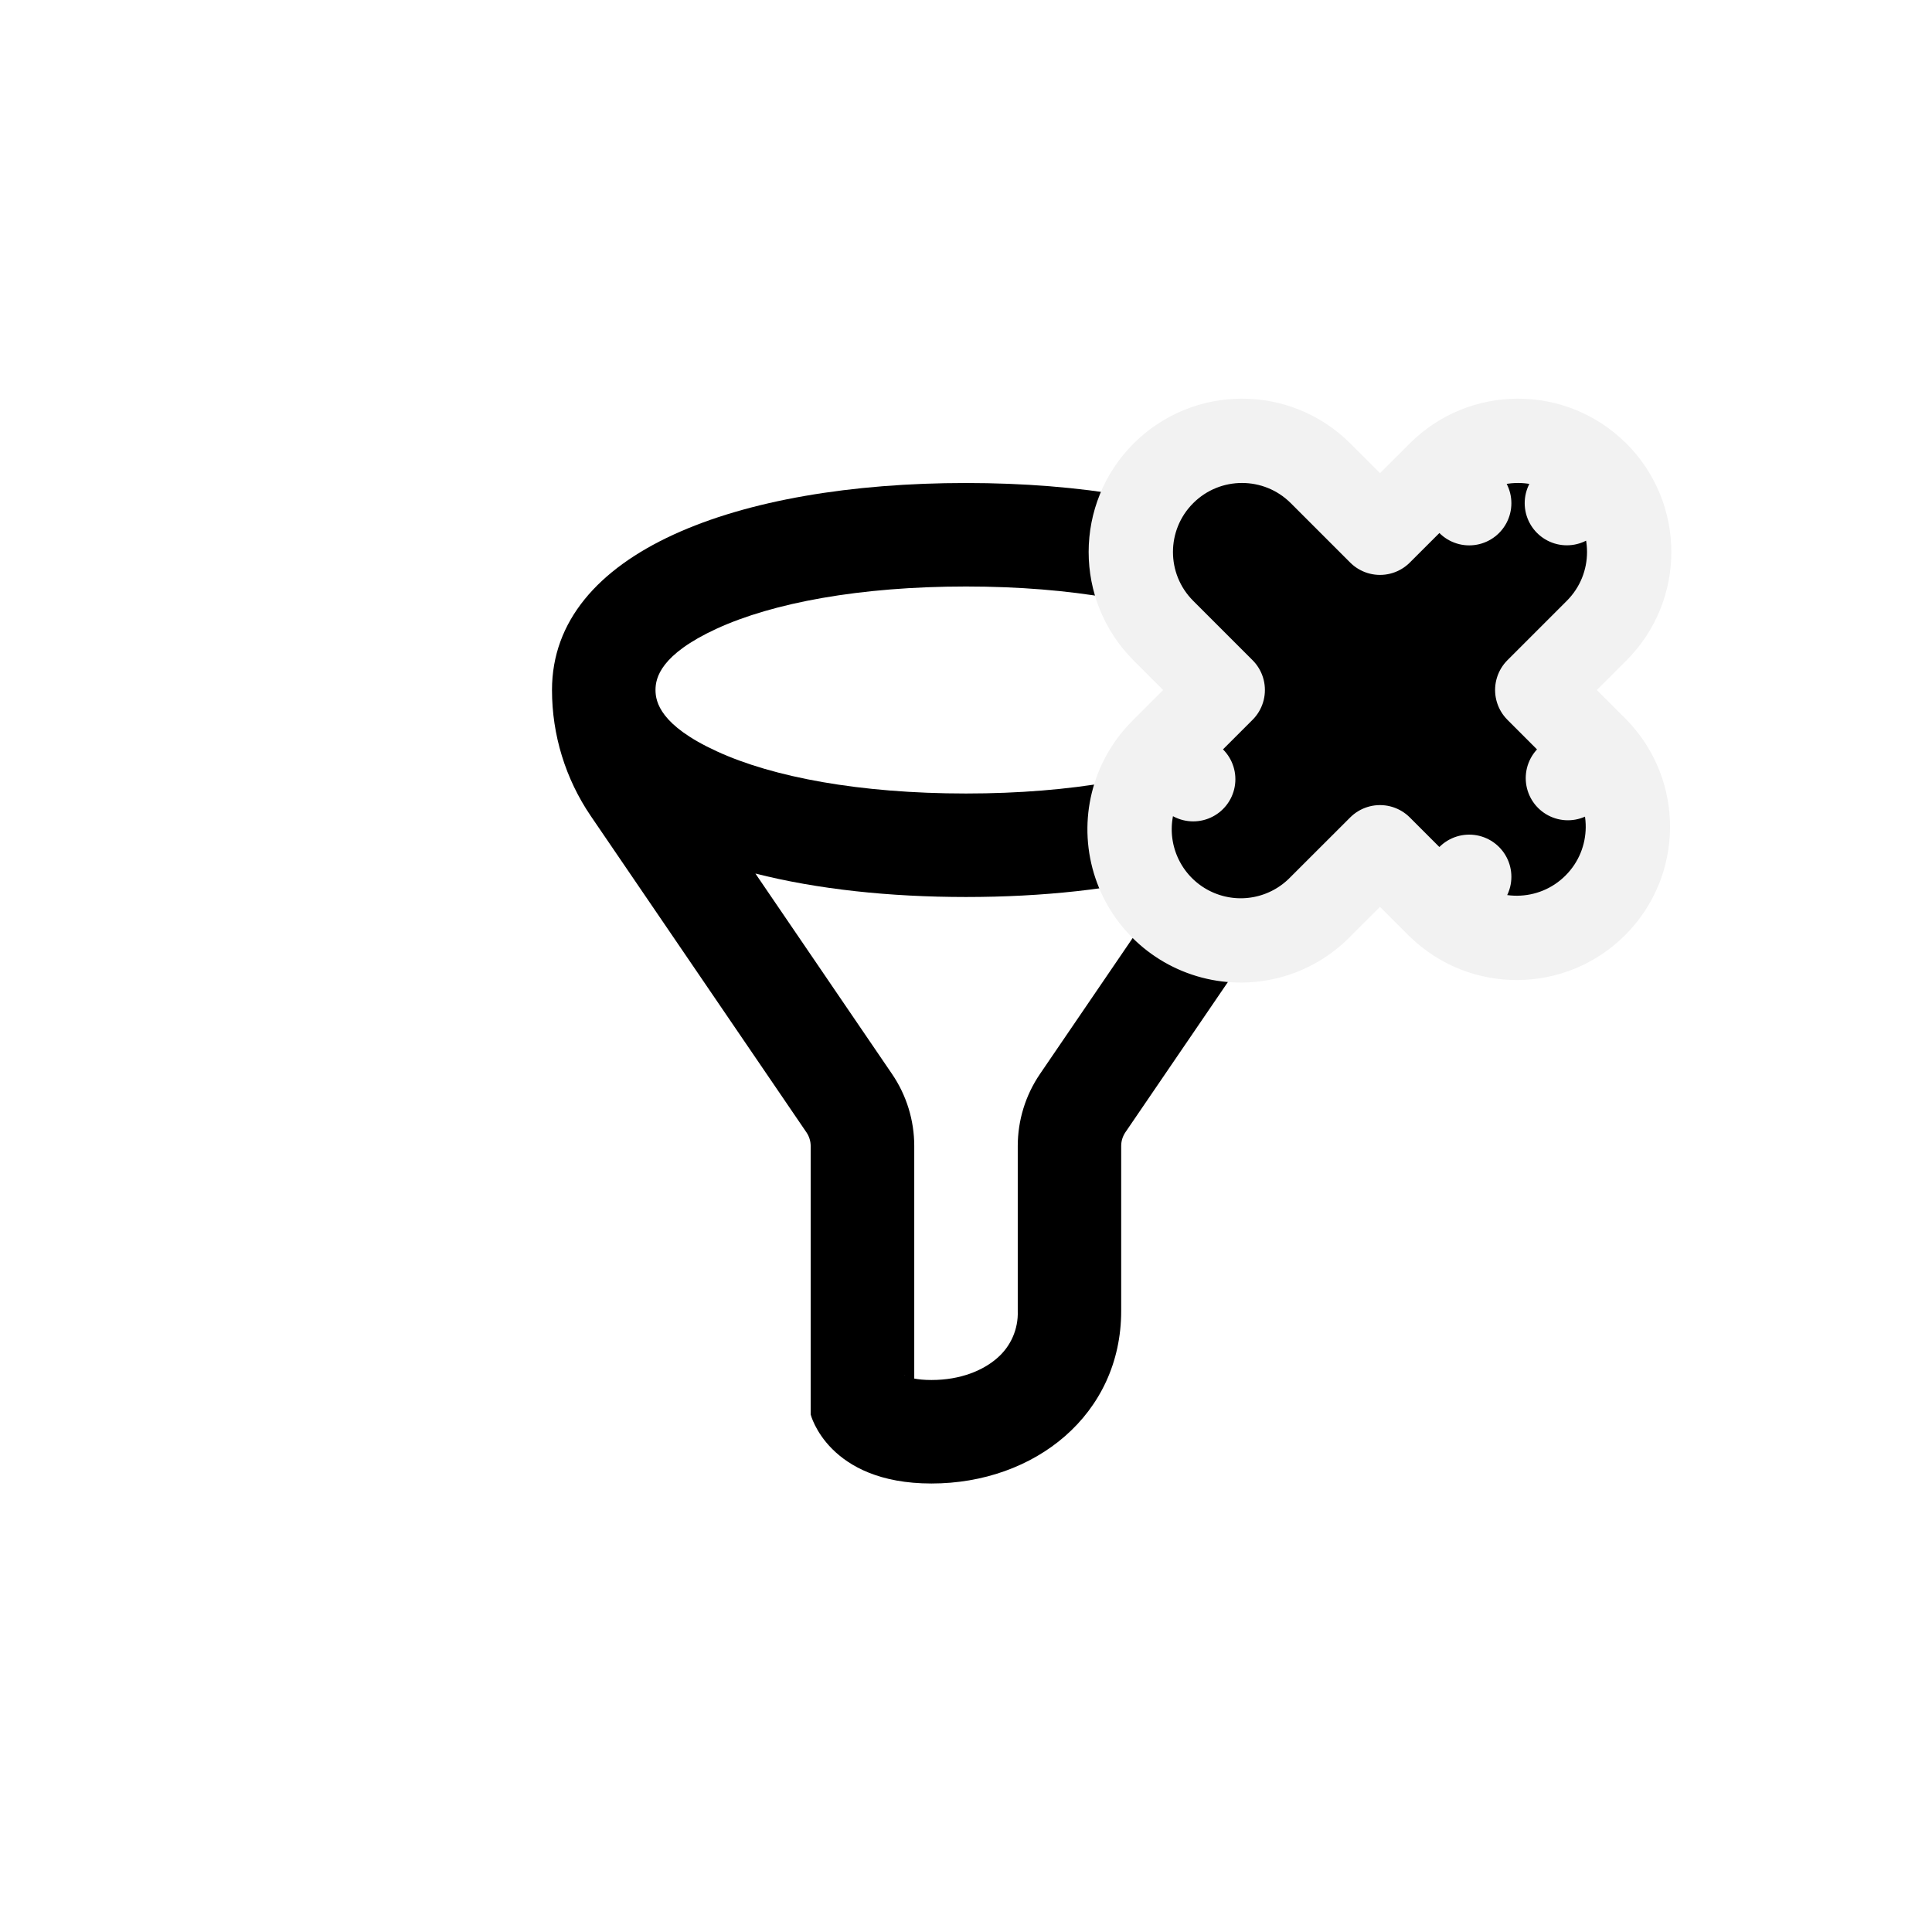
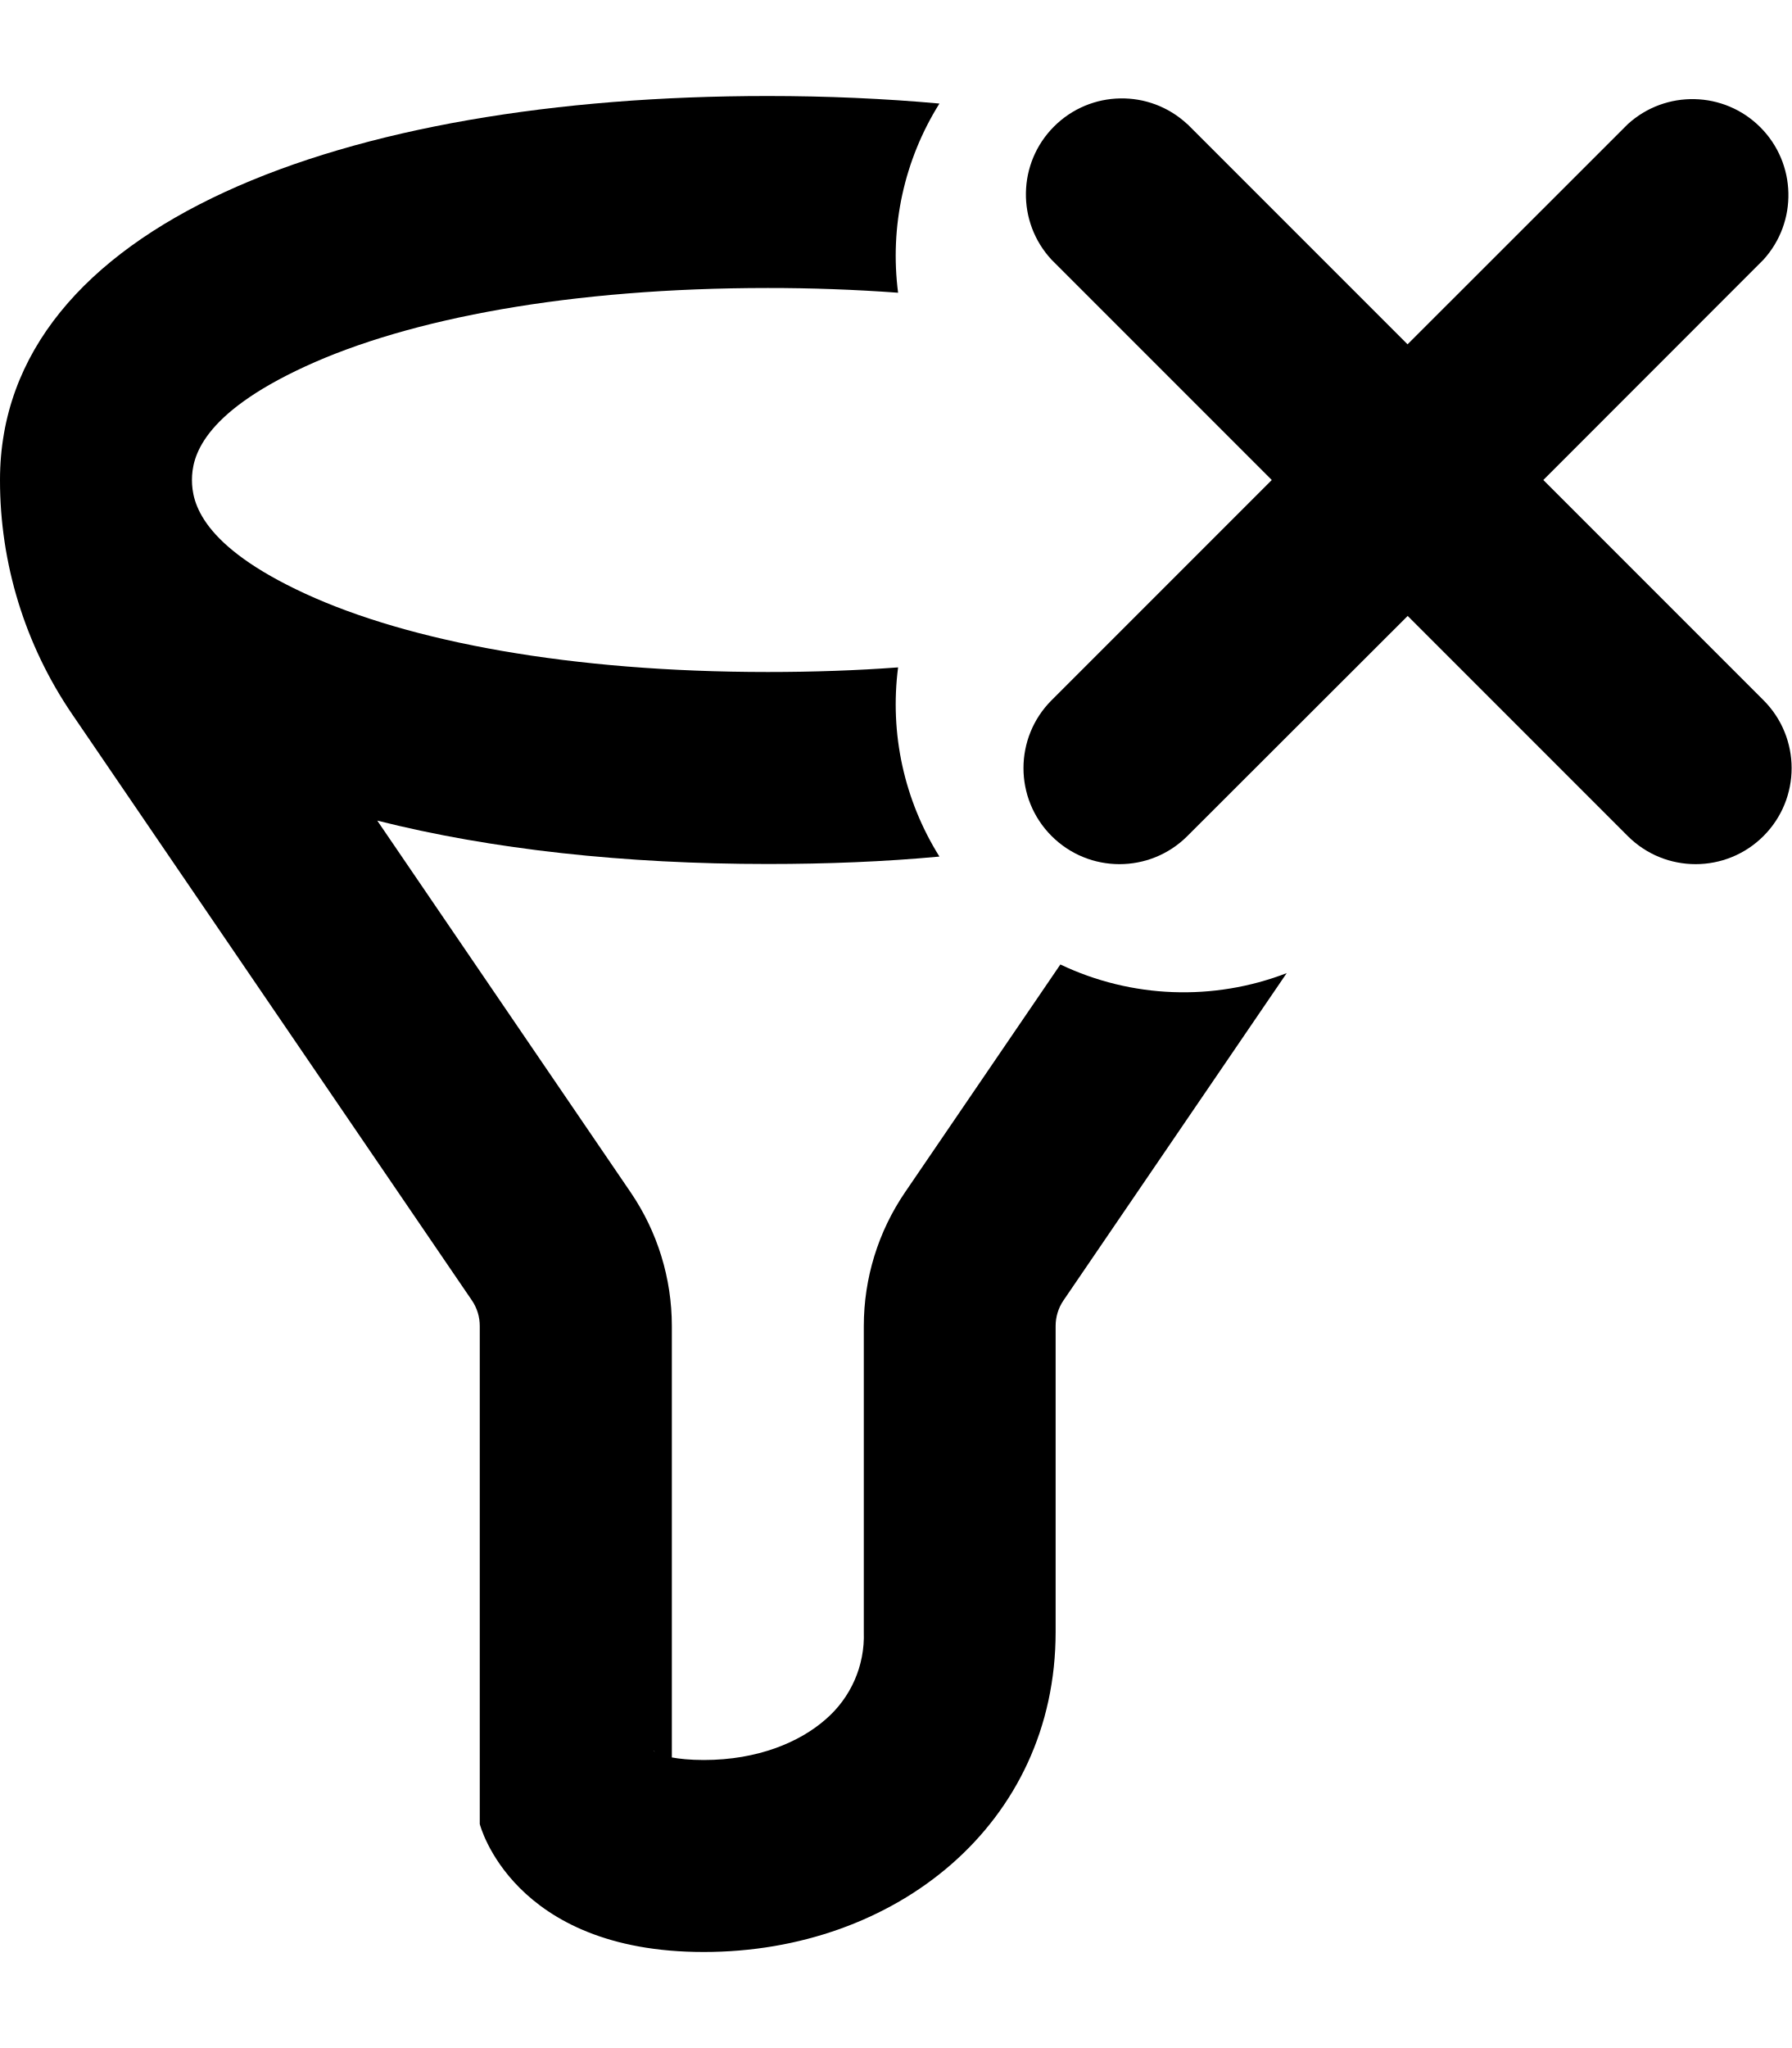
- <svg xmlns="http://www.w3.org/2000/svg" width="28" height="28" fill="none">
-   <path fill="currentColor" fill-opacity="currentOpacity" fill-rule="evenodd" d="M18.5 10c0 .174-.071.513-.885.887-.816.377-2.077.613-3.615.613-1.538 0-2.799-.236-3.615-.613-.814-.374-.885-.713-.885-.887 0-.174.071-.513.885-.888C11.2 8.737 12.462 8.5 14 8.5c1.538 0 2.799.237 3.615.612.814.375.885.714.885.888Zm-1.448 2.66c-.894.227-1.938.34-3.052.34s-2.158-.113-3.052-.34l1.98 2.905c.21.308.322.672.322 1.044v3.37c.06.012.141.021.25.021.422 0 .749-.14.95-.316a.86.86 0 0 0 .3-.684v-2.39c0-.373.112-.737.322-1.045l1.98-2.904ZM14 7c3.314 0 6 1 6 3 0 .652-.196 1.288-.563 1.826L16.31 16.41a.354.354 0 0 0-.061.2V19c0 1.5-1.25 2.5-2.75 2.5s-1.75-1-1.75-1v-3.89a.354.354 0 0 0-.062-.2l-3.125-4.584A3.242 3.242 0 0 1 8 10c0-2 2.686-3 6-3Zm-.88 12.936c-.01-.005-.013-.009-.013-.01l.013.01Z" clip-rule="evenodd" />
-   <path fill="currentColor" stroke="#F2F2F2" stroke-linejoin="round" stroke-width="1.222" d="m23.14 6.86-.432.432.431-.431c-.629-.63-1.649-.63-2.278 0l.432.432-.432-.432-.861.86-.86-.86a1.611 1.611 0 1 0-2.28 2.278l.861.861-.86.86.432.433-.432-.432a1.611 1.611 0 1 0 2.278 2.278l.861-.86.86.86.433-.432-.432.432a1.611 1.611 0 0 0 2.278-2.278l-.416.416.416-.416-.86-.861.86-.86c.63-.63.63-1.65 0-2.28Z" />
+ <svg xmlns="http://www.w3.org/2000/svg" width="14" height="16" fill="none" viewBox="0 0 14 16">
+   <path fill="currentColor" fill-opacity="1" fill-rule="evenodd" d="M10.055 7.602 8.31 10.16a.354.354 0 0 0-.061.2v2.39c0 1.5-1.25 2.5-2.75 2.5s-1.75-1-1.75-1v-3.89a.354.354 0 0 0-.061-.2L.562 5.577A3.242 3.242 0 0 1 0 3.75c0-2 2.686-3 6-3 .461 0 .91.02 1.341.059a2.24 2.24 0 0 0-.323 1.478A13.777 13.777 0 0 0 6 2.25c-1.538 0-2.799.237-3.615.613-.814.375-.885.713-.885.887 0 .175.071.513.885.888.816.376 2.077.612 3.615.612.355 0 .695-.012 1.018-.036a2.24 2.24 0 0 0 .323 1.478c-.43.04-.88.058-1.341.058-1.114 0-2.158-.113-3.052-.339l1.98 2.904c.21.308.322.672.322 1.045v3.37c.06.011.141.02.25.02.422 0 .749-.14.95-.316a.86.86 0 0 0 .3-.683V10.36c0-.373.112-.737.322-1.045l1.214-1.78a2.241 2.241 0 0 0 1.77.067Zm-4.936 6.085c-.01-.006-.013-.01-.013-.01s.005.002.013.01Z" clip-rule="evenodd" />
+   <path fill="currentColor" fill-opacity="1" fill-rule="evenodd" d="M9.278.97a.75.75 0 0 0-1.06 1.06l1.72 1.72-1.72 1.72a.75.75 0 0 0 1.06 1.062L11 4.812l1.72 1.72A.75.75 0 1 0 13.78 5.47l-1.72-1.72 1.72-1.721A.75.75 0 0 0 12.72.97l-1.721 1.72L9.279.97Z" clip-rule="evenodd" />
</svg>
